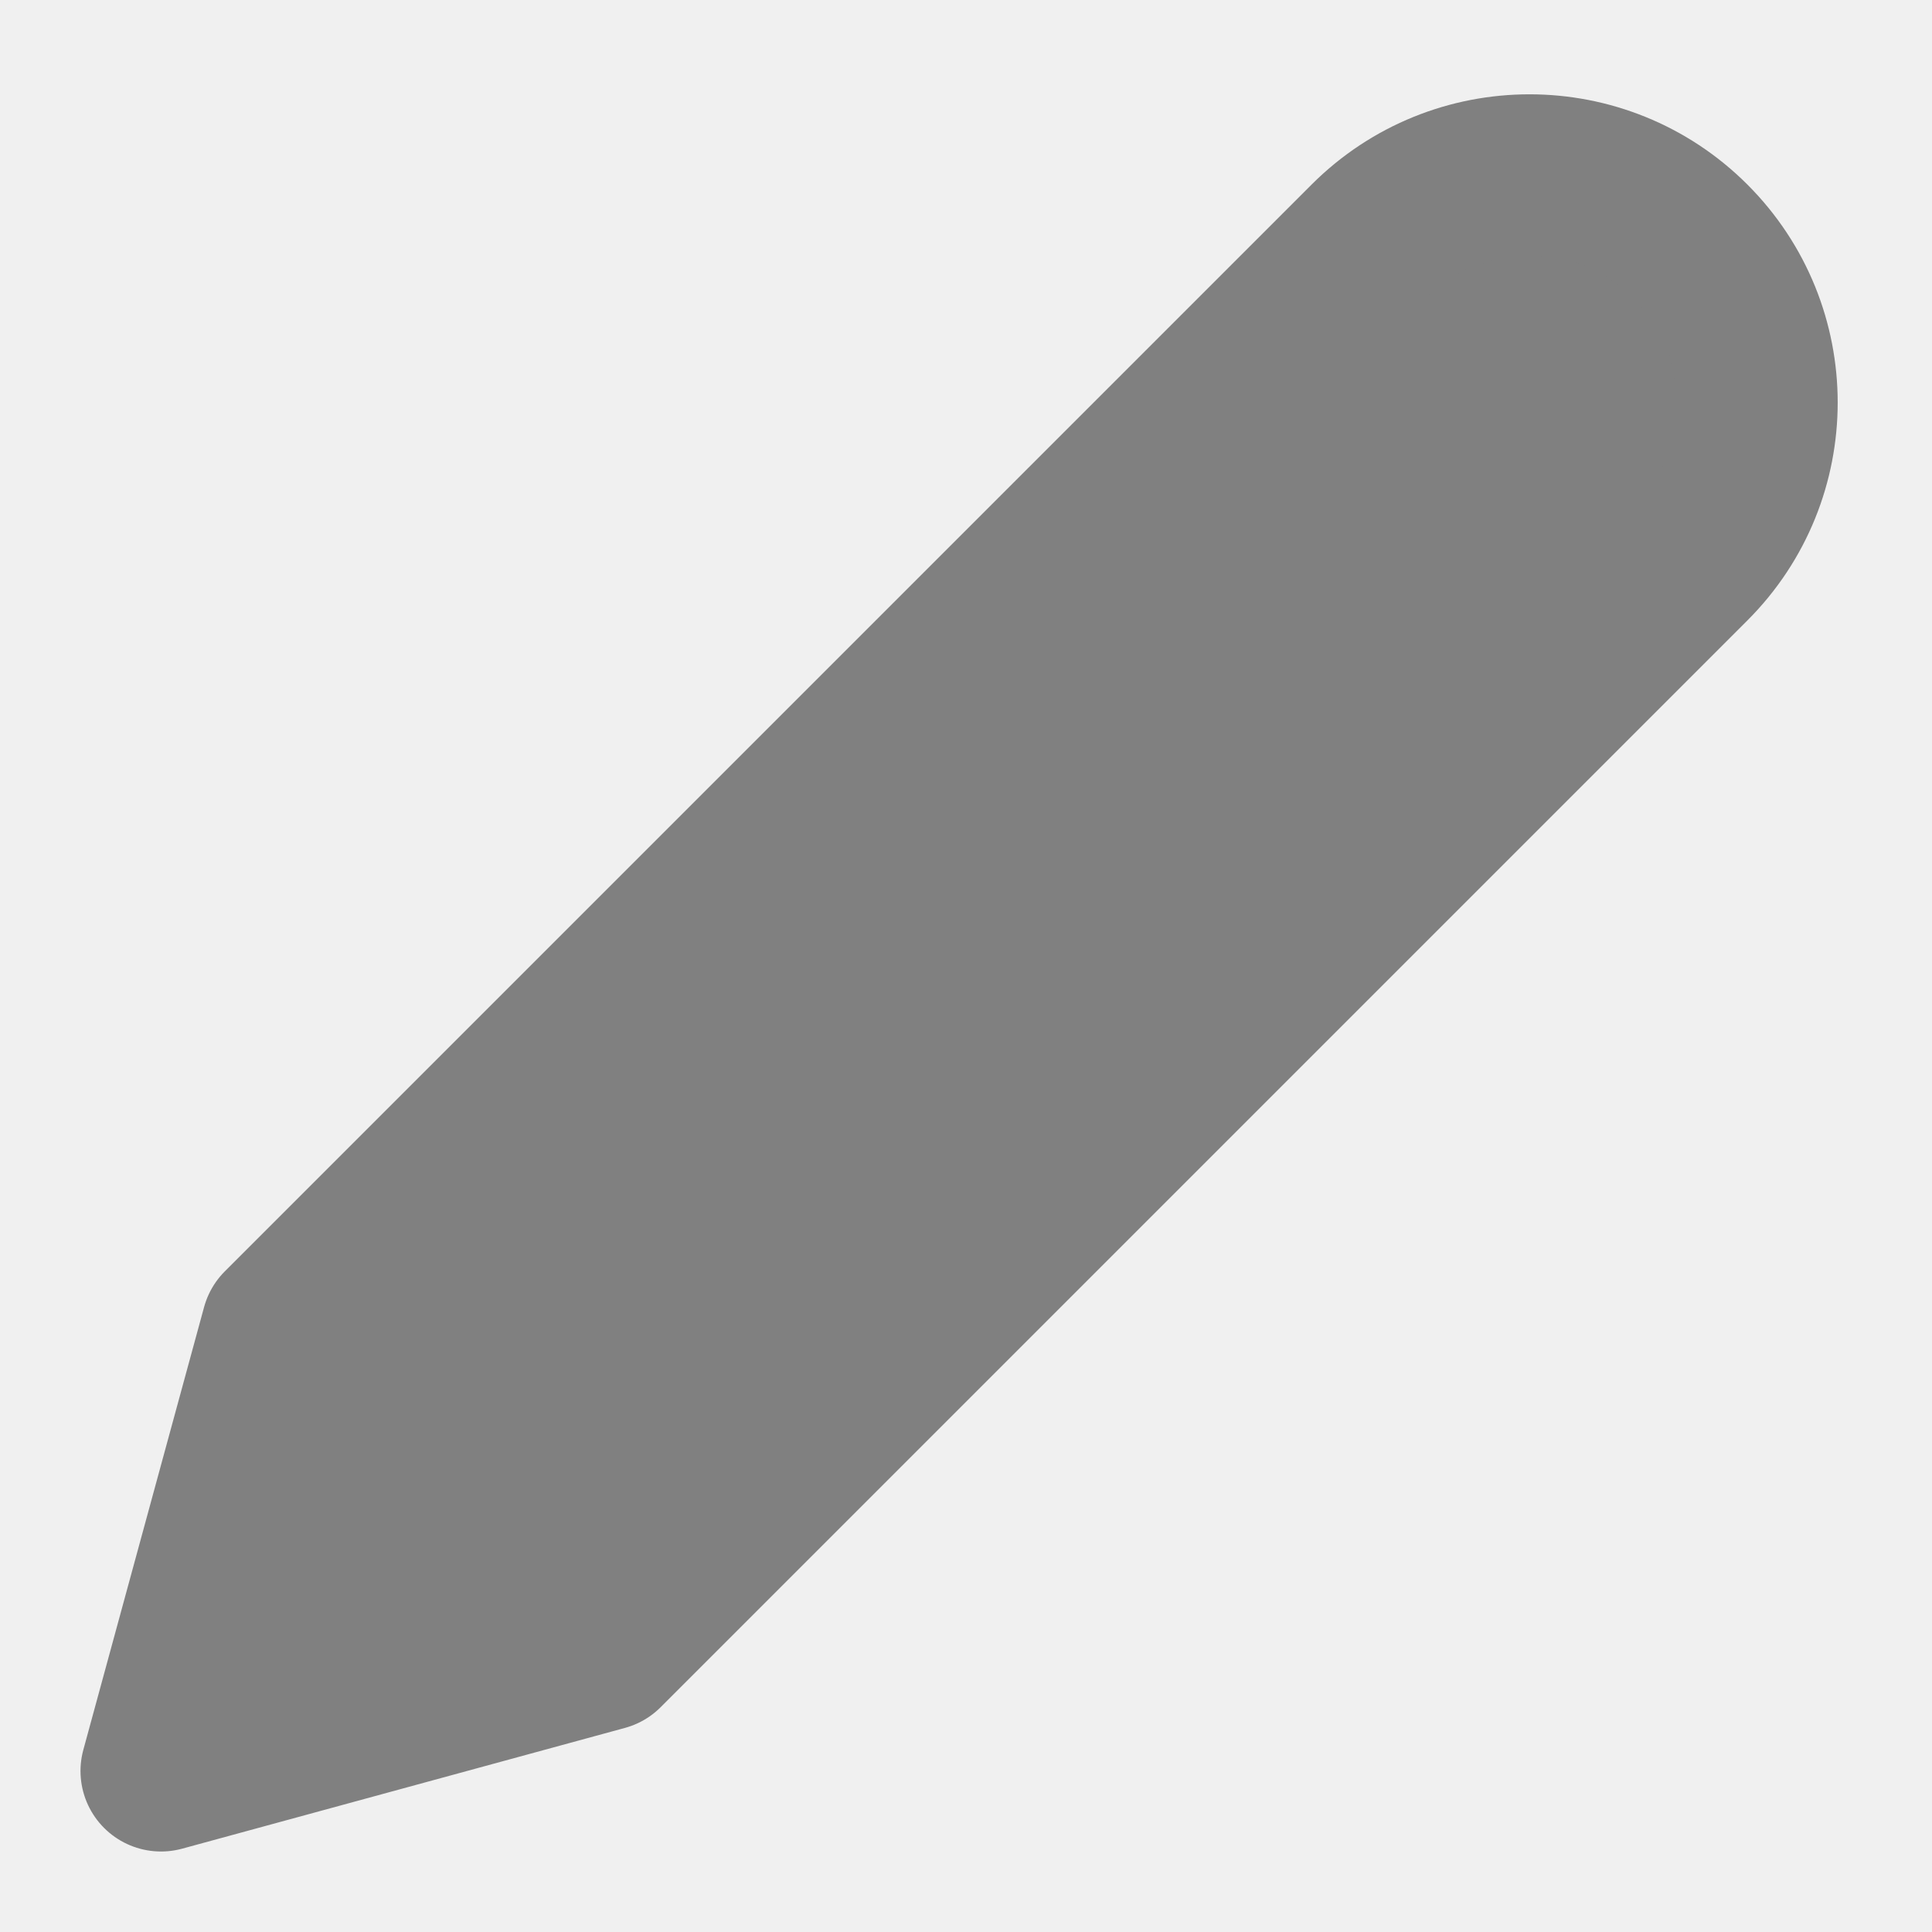
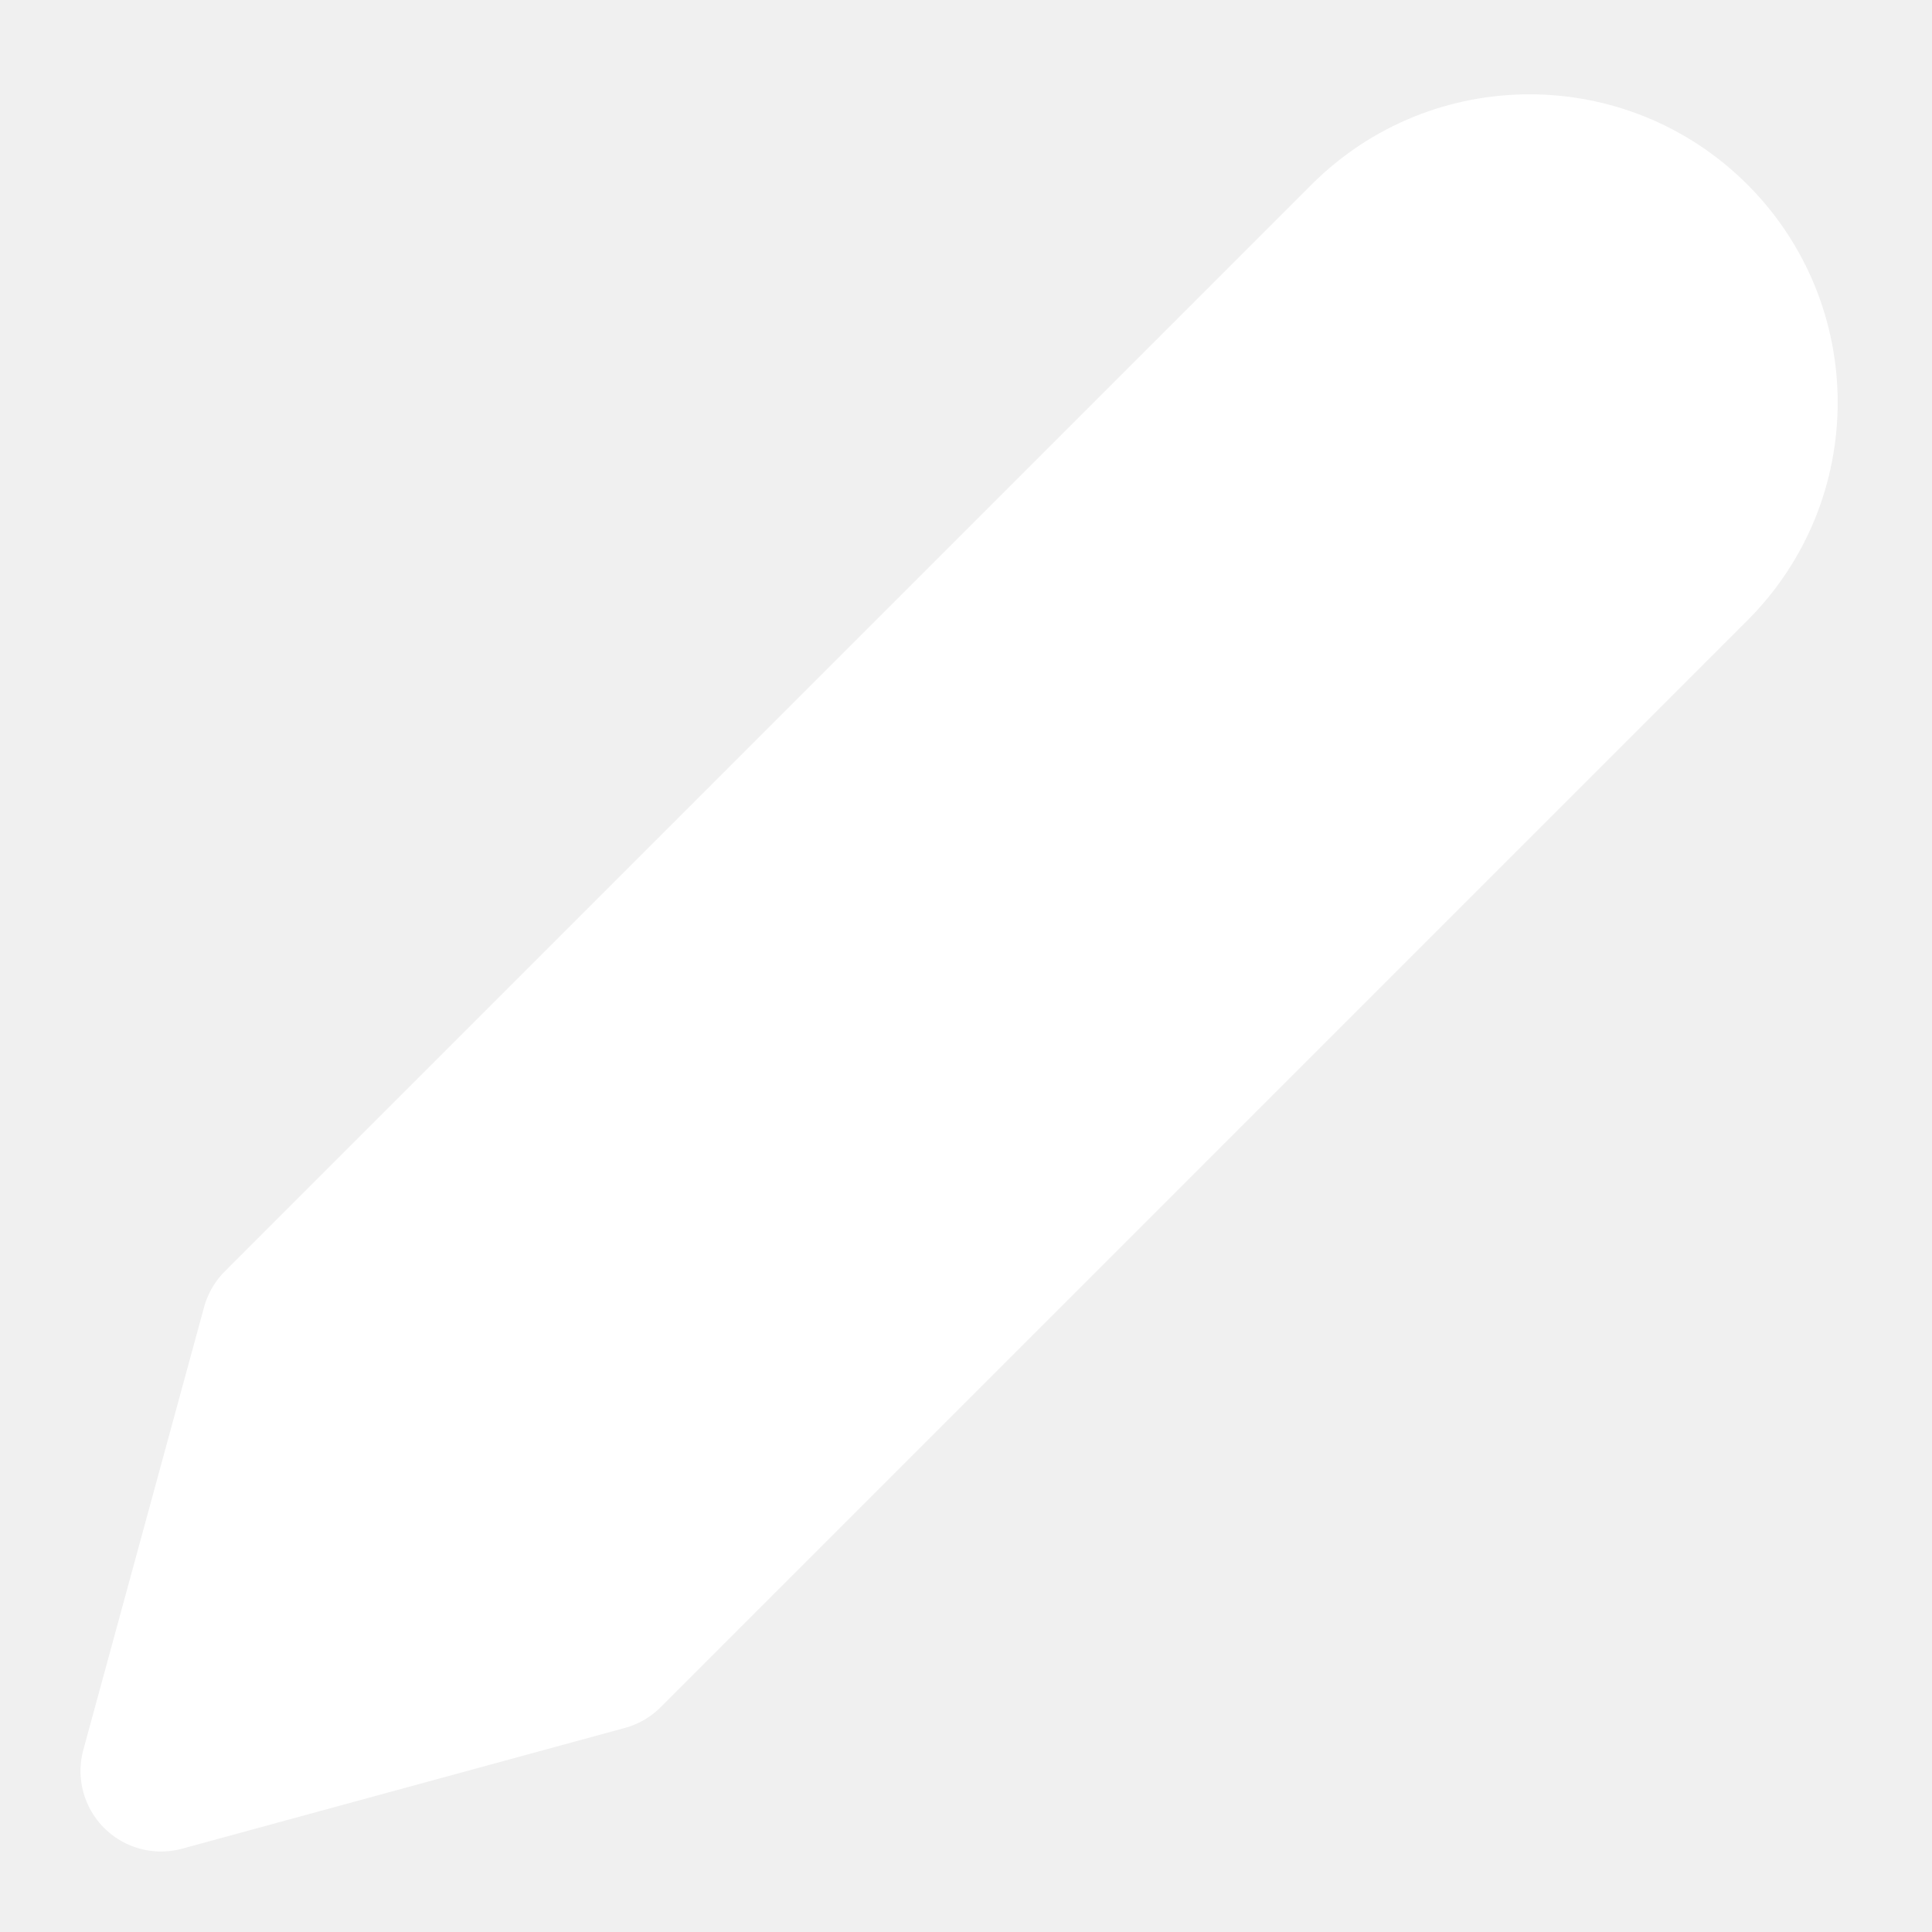
- <svg xmlns="http://www.w3.org/2000/svg" width="24" height="24" viewBox="0 0 24 24" fill="none" stroke="currentColor" stroke-width="2" stroke-linecap="round" stroke-linejoin="round" class="feather feather-edit-2" style="color: grey; fill:grey">
+ <svg xmlns="http://www.w3.org/2000/svg" width="17" height="17" viewBox="0 0 24 24" fill="none" stroke="currentColor" stroke-width="2" stroke-linecap="round" stroke-linejoin="round" class="feather feather-edit-2" style="color: white; fill:white">
  <path d="M17 3a2.828 2.828 0 1 1 4 4L7.5 20.5 2 22l1.5-5.5L17 3z" />
</svg>
